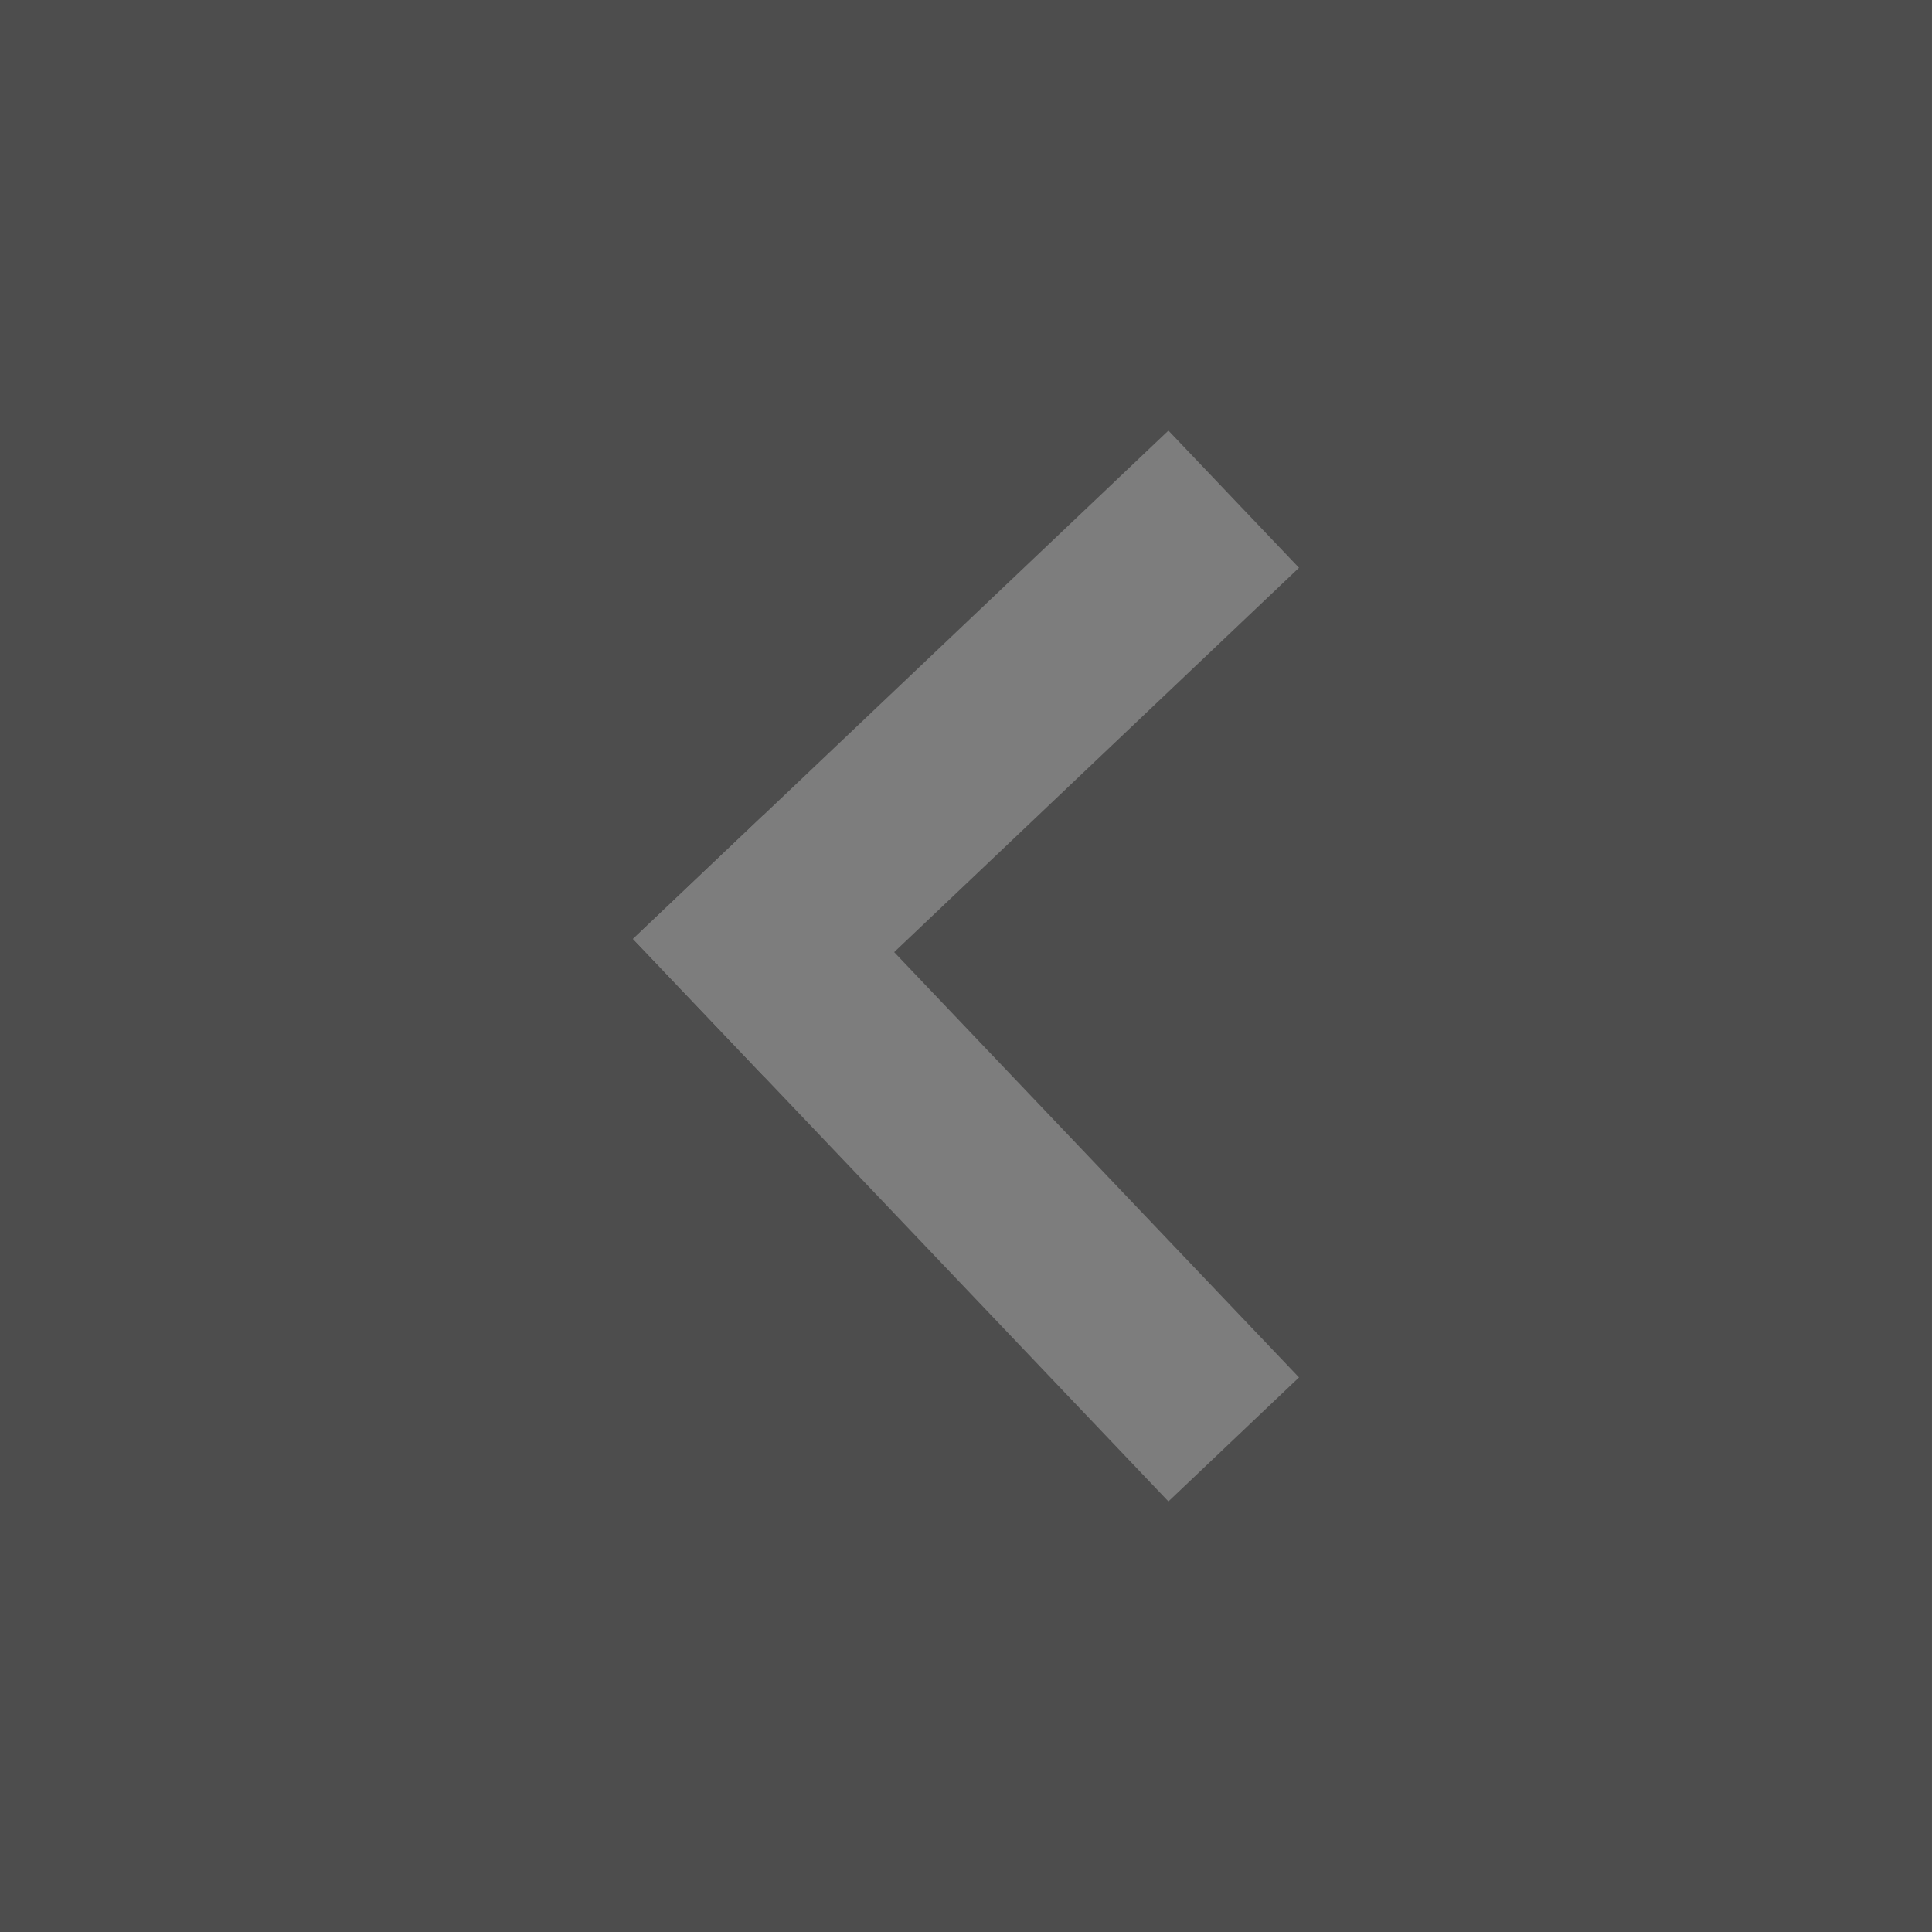
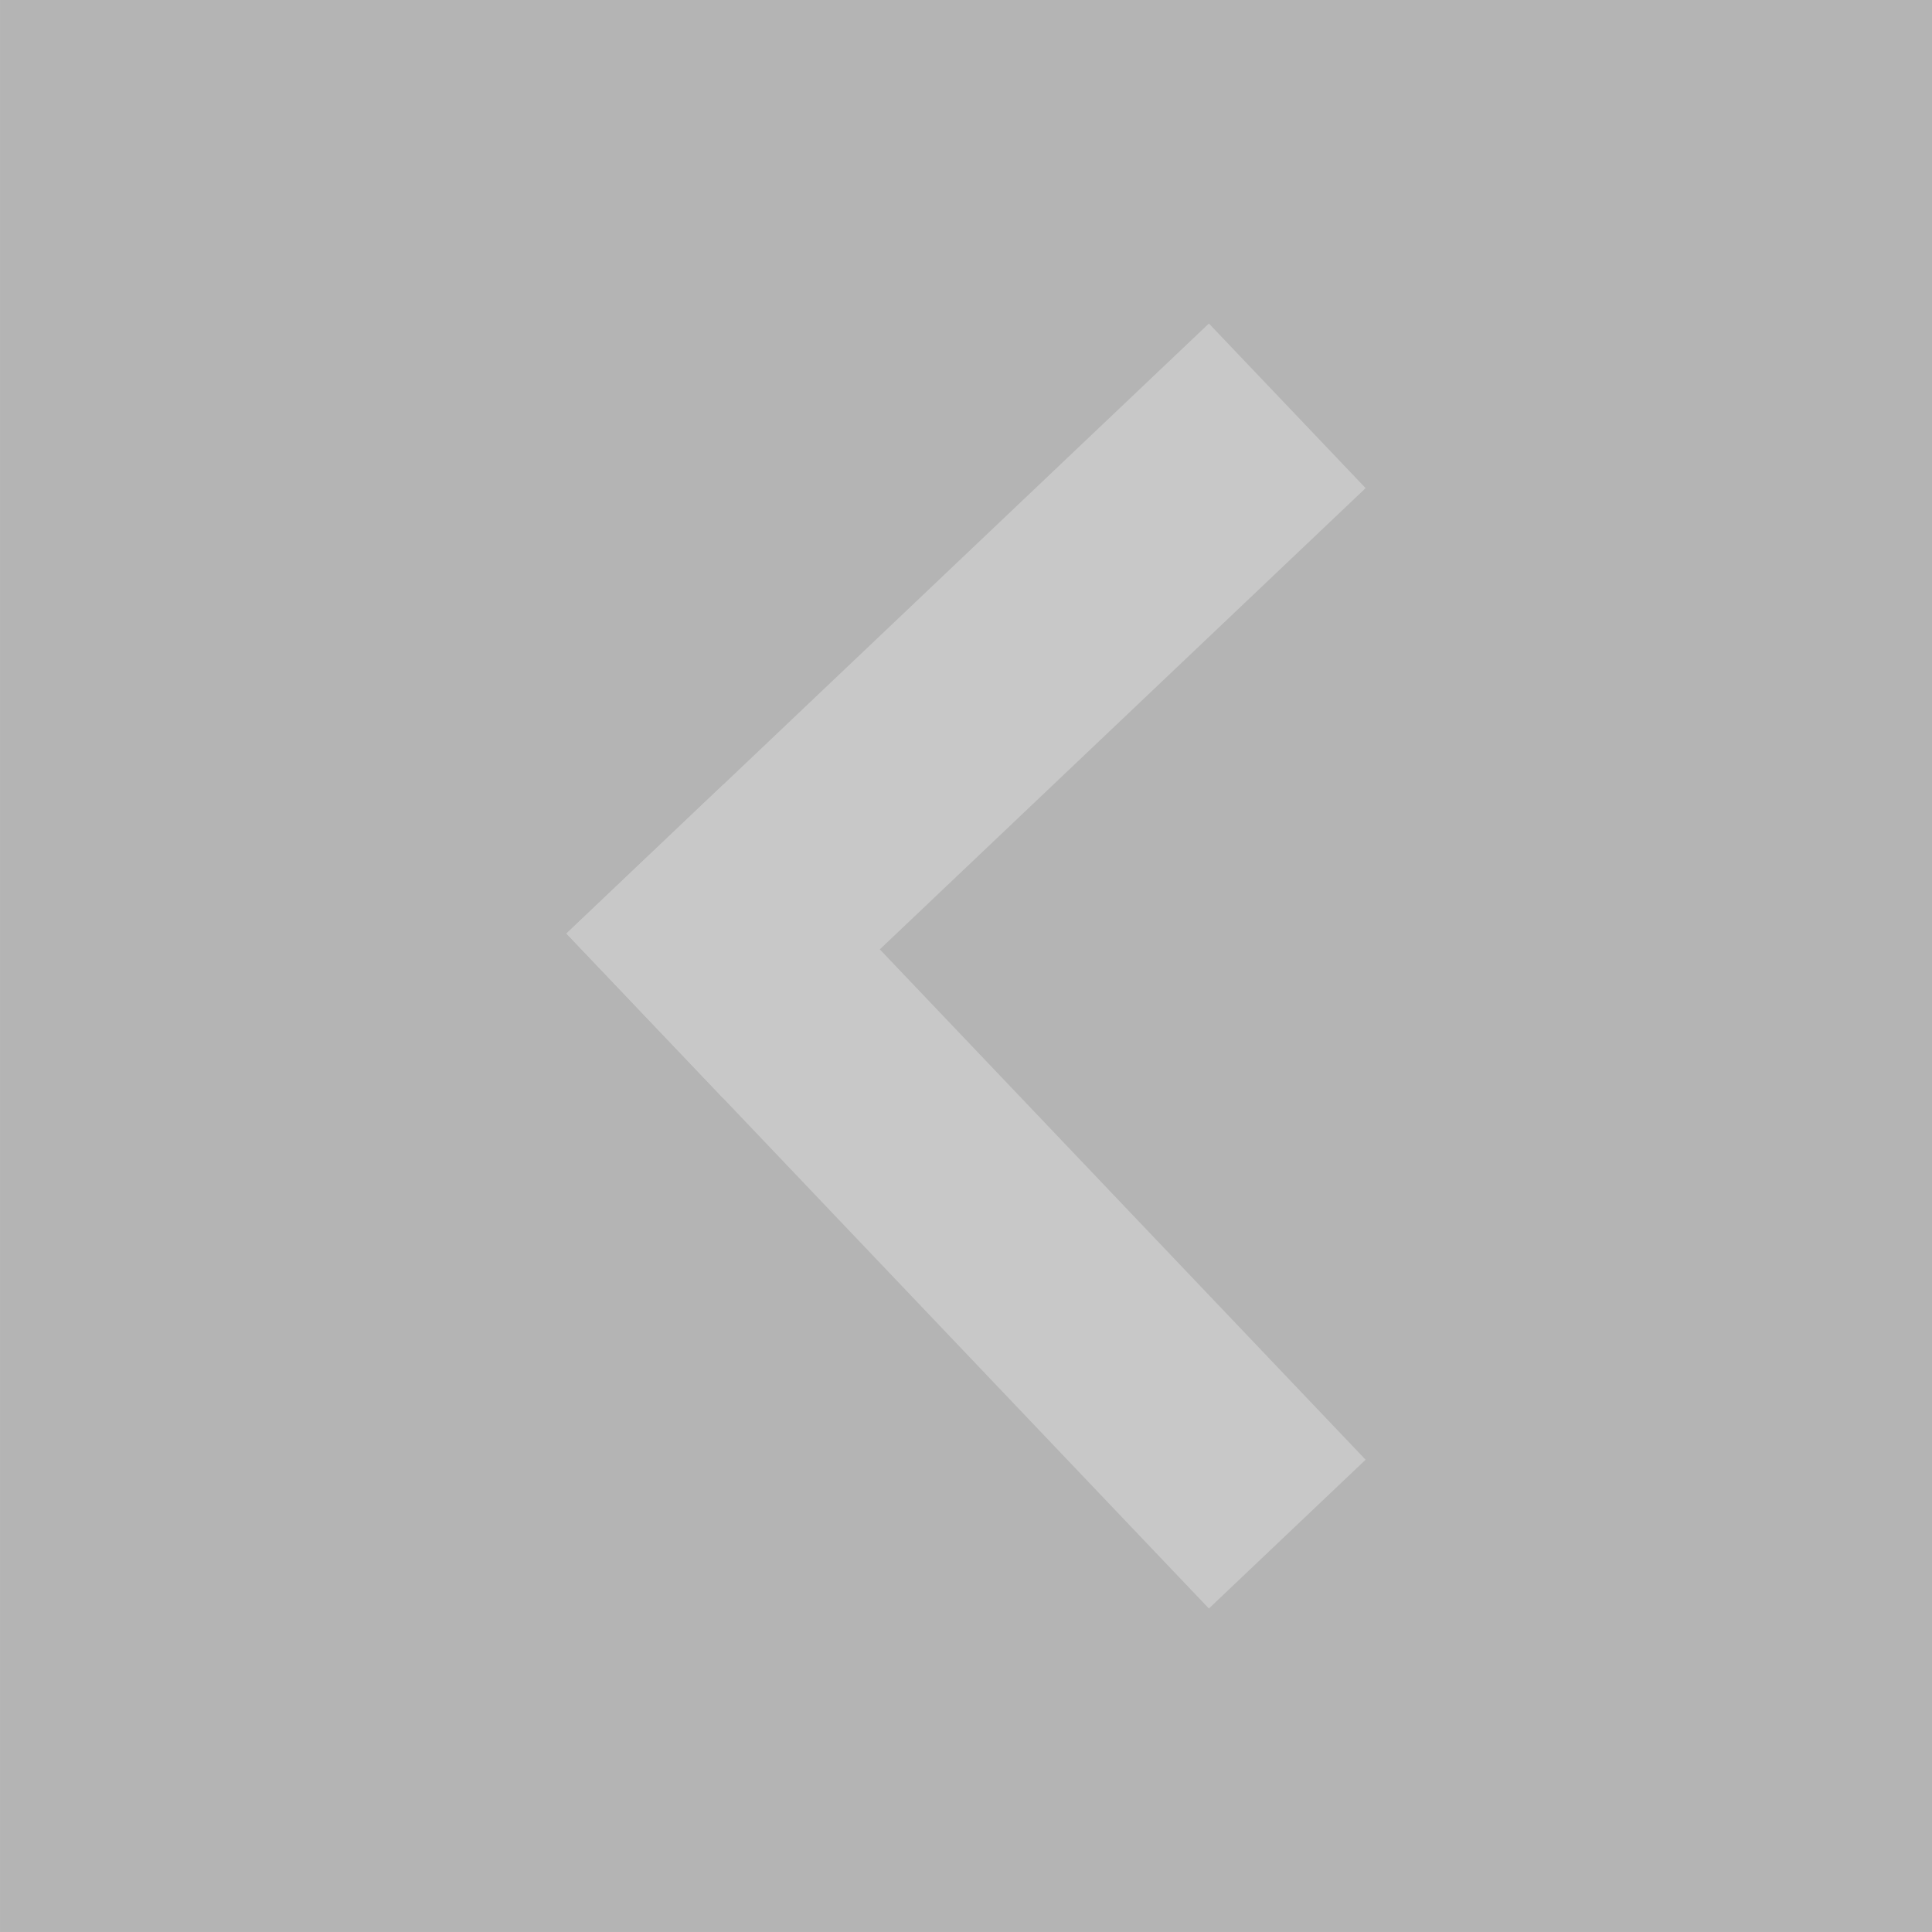
- <svg xmlns="http://www.w3.org/2000/svg" version="1.1" width="75" height="75" id="svg12929">
+ <svg xmlns="http://www.w3.org/2000/svg" version="1.1" width="50" height="50" id="svg12929">
  <defs id="defs12931" />
-   <g transform="translate(0,-977.3622)" id="layer1">
-     <g transform="matrix(2.062657,0,0,2.062657,-3287.311,929.8673)" id="g12906">
-       <rect width="36.361" height="36.361" x="1593.726" y="23.026" id="rect32651" style="color:#000000;fill:#4d4d4d;fill-opacity:1;fill-rule:nonzero;stroke:none;stroke-width:1;marker:none;visibility:visible;display:inline;overflow:visible;enable-background:accumulate" />
-       <g transform="matrix(0.5653831,0,0,0.5653831,766.8551,0.41685)" id="g32673" style="opacity:0.272;fill:#ffffff">
-         <g transform="matrix(0.3140786,-0.2982083,0.3140786,0.3299489,923.3058,550.2916)" id="g32677">
-           <rect width="56.746" height="13.84" x="1699.606" y="84.224" id="rect32653" style="color:#000000;fill:#ffffff;fill-opacity:1;fill-rule:nonzero;stroke:none;stroke-width:1;marker:none;visibility:visible;display:inline;overflow:visible;enable-background:accumulate" />
-           <rect width="56.746" height="13.84" x="84.224" y="-1713.446" transform="matrix(0,1,-1,0,0,0)" id="rect32653-1" style="color:#000000;fill:#ffffff;fill-opacity:1;fill-rule:nonzero;stroke:none;stroke-width:1;marker:none;visibility:visible;display:inline;overflow:visible;enable-background:accumulate" />
-         </g>
+   <g id="g34050" transform="translate(-5,5)">
+     <g style="opacity:0.5;stroke:#ffffff;stroke-opacity:1" transform="matrix(0.2090267,0,0,0.2090265,-402.8057,-19.61479)" id="g32882-2-1-8-1-2">
+       <g style="opacity:0.5" transform="translate(247.0311,-48.84068)" id="g32897-4-9-9-6-9">
+         <rect style="color:#000000;fill:#000000;fill-opacity:1;fill-rule:nonzero;stroke:none;stroke-width:1;marker:none;visibility:visible;display:inline;overflow:visible;enable-background:accumulate" id="rect3100-9-8-2-7-0-0-4-7" width="50" height="50" x="1820.11" y="326.595" transform="matrix(4.784087,0,0,4.784087,-7003.62,-1443.702)" />
+       </g>
+     </g>
+     <g style="opacity:0.272;fill:#ffffff" id="g32673" transform="matrix(0.9329534,0,0,0.9329534,-1364.442,-47.30803)">
+       <g id="g32677" transform="matrix(0.3140786,-0.2982083,0.3140786,0.3299489,923.3058,550.2916)">
+         <rect style="color:#000000;fill:#ffffff;fill-opacity:1;fill-rule:nonzero;stroke:none;stroke-width:1;marker:none;visibility:visible;display:inline;overflow:visible;enable-background:accumulate" id="rect32653" y="84.224" x="1699.606" height="13.84" width="56.746" />
+         <rect style="color:#000000;fill:#ffffff;fill-opacity:1;fill-rule:nonzero;stroke:none;stroke-width:1;marker:none;visibility:visible;display:inline;overflow:visible;enable-background:accumulate" id="rect32653-1" transform="matrix(0,1,-1,0,0,0)" y="-1713.446" x="84.224" height="13.84" width="56.746" />
      </g>
    </g>
  </g>
</svg>
